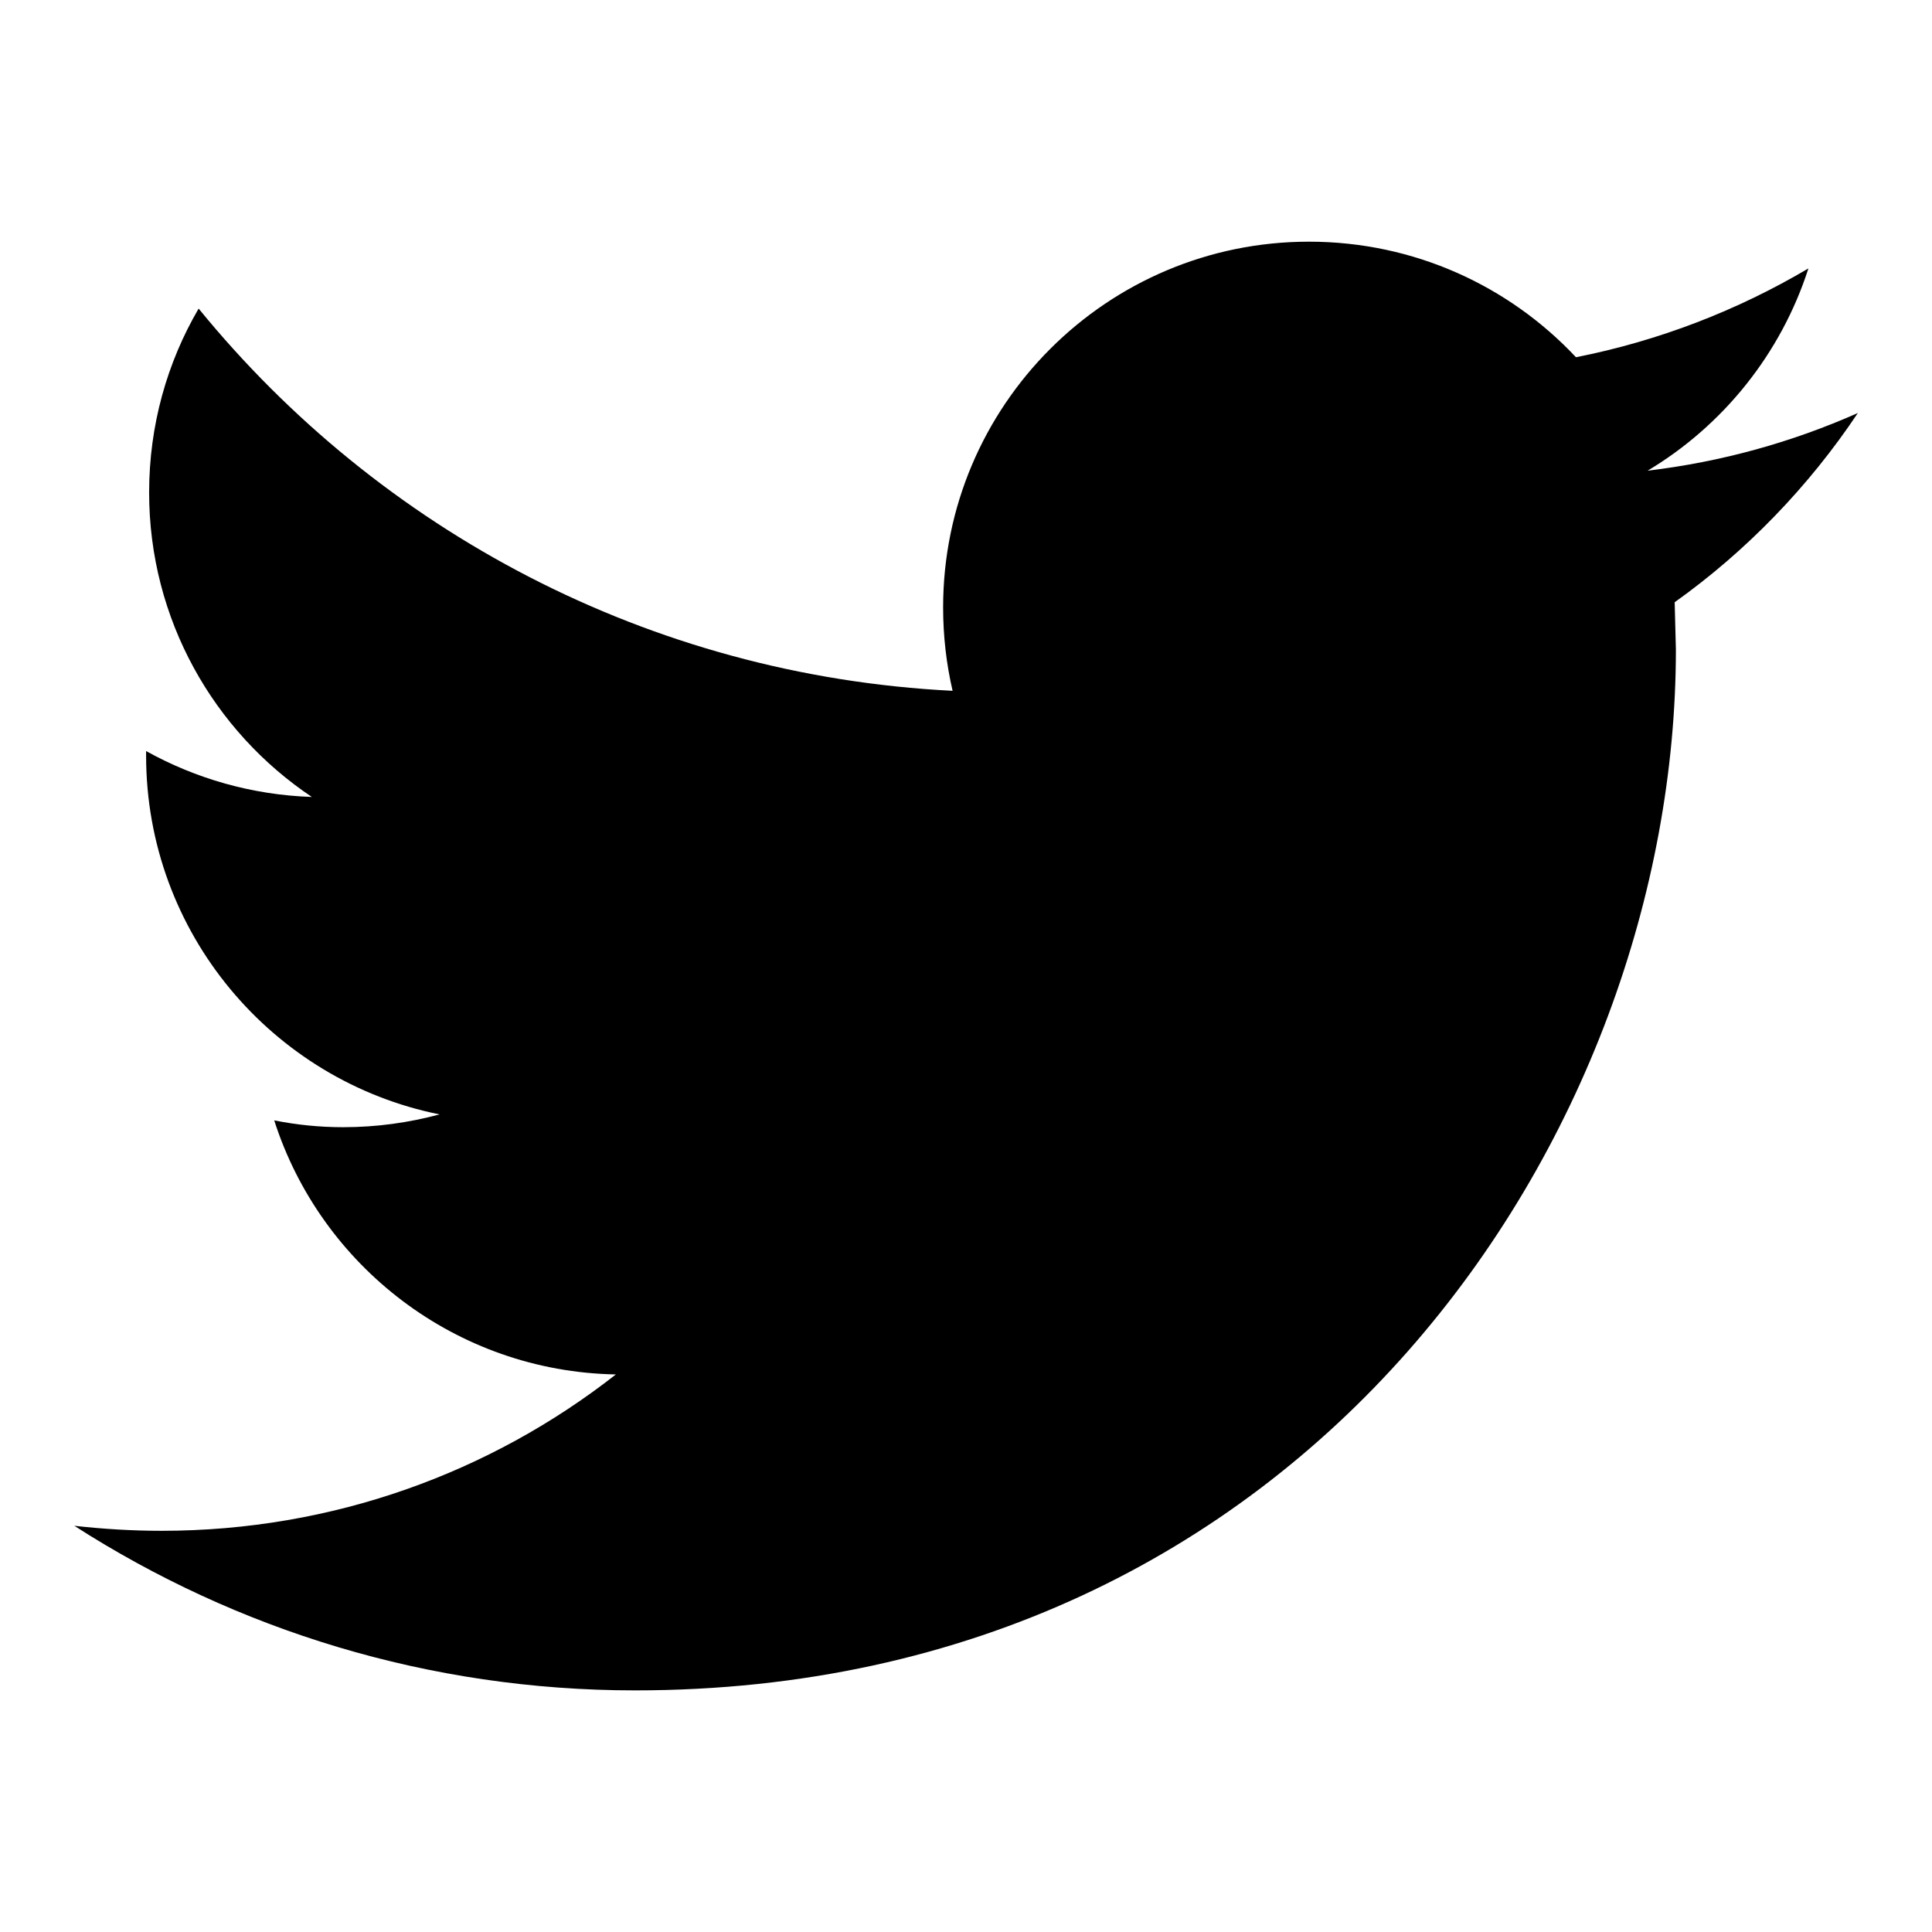
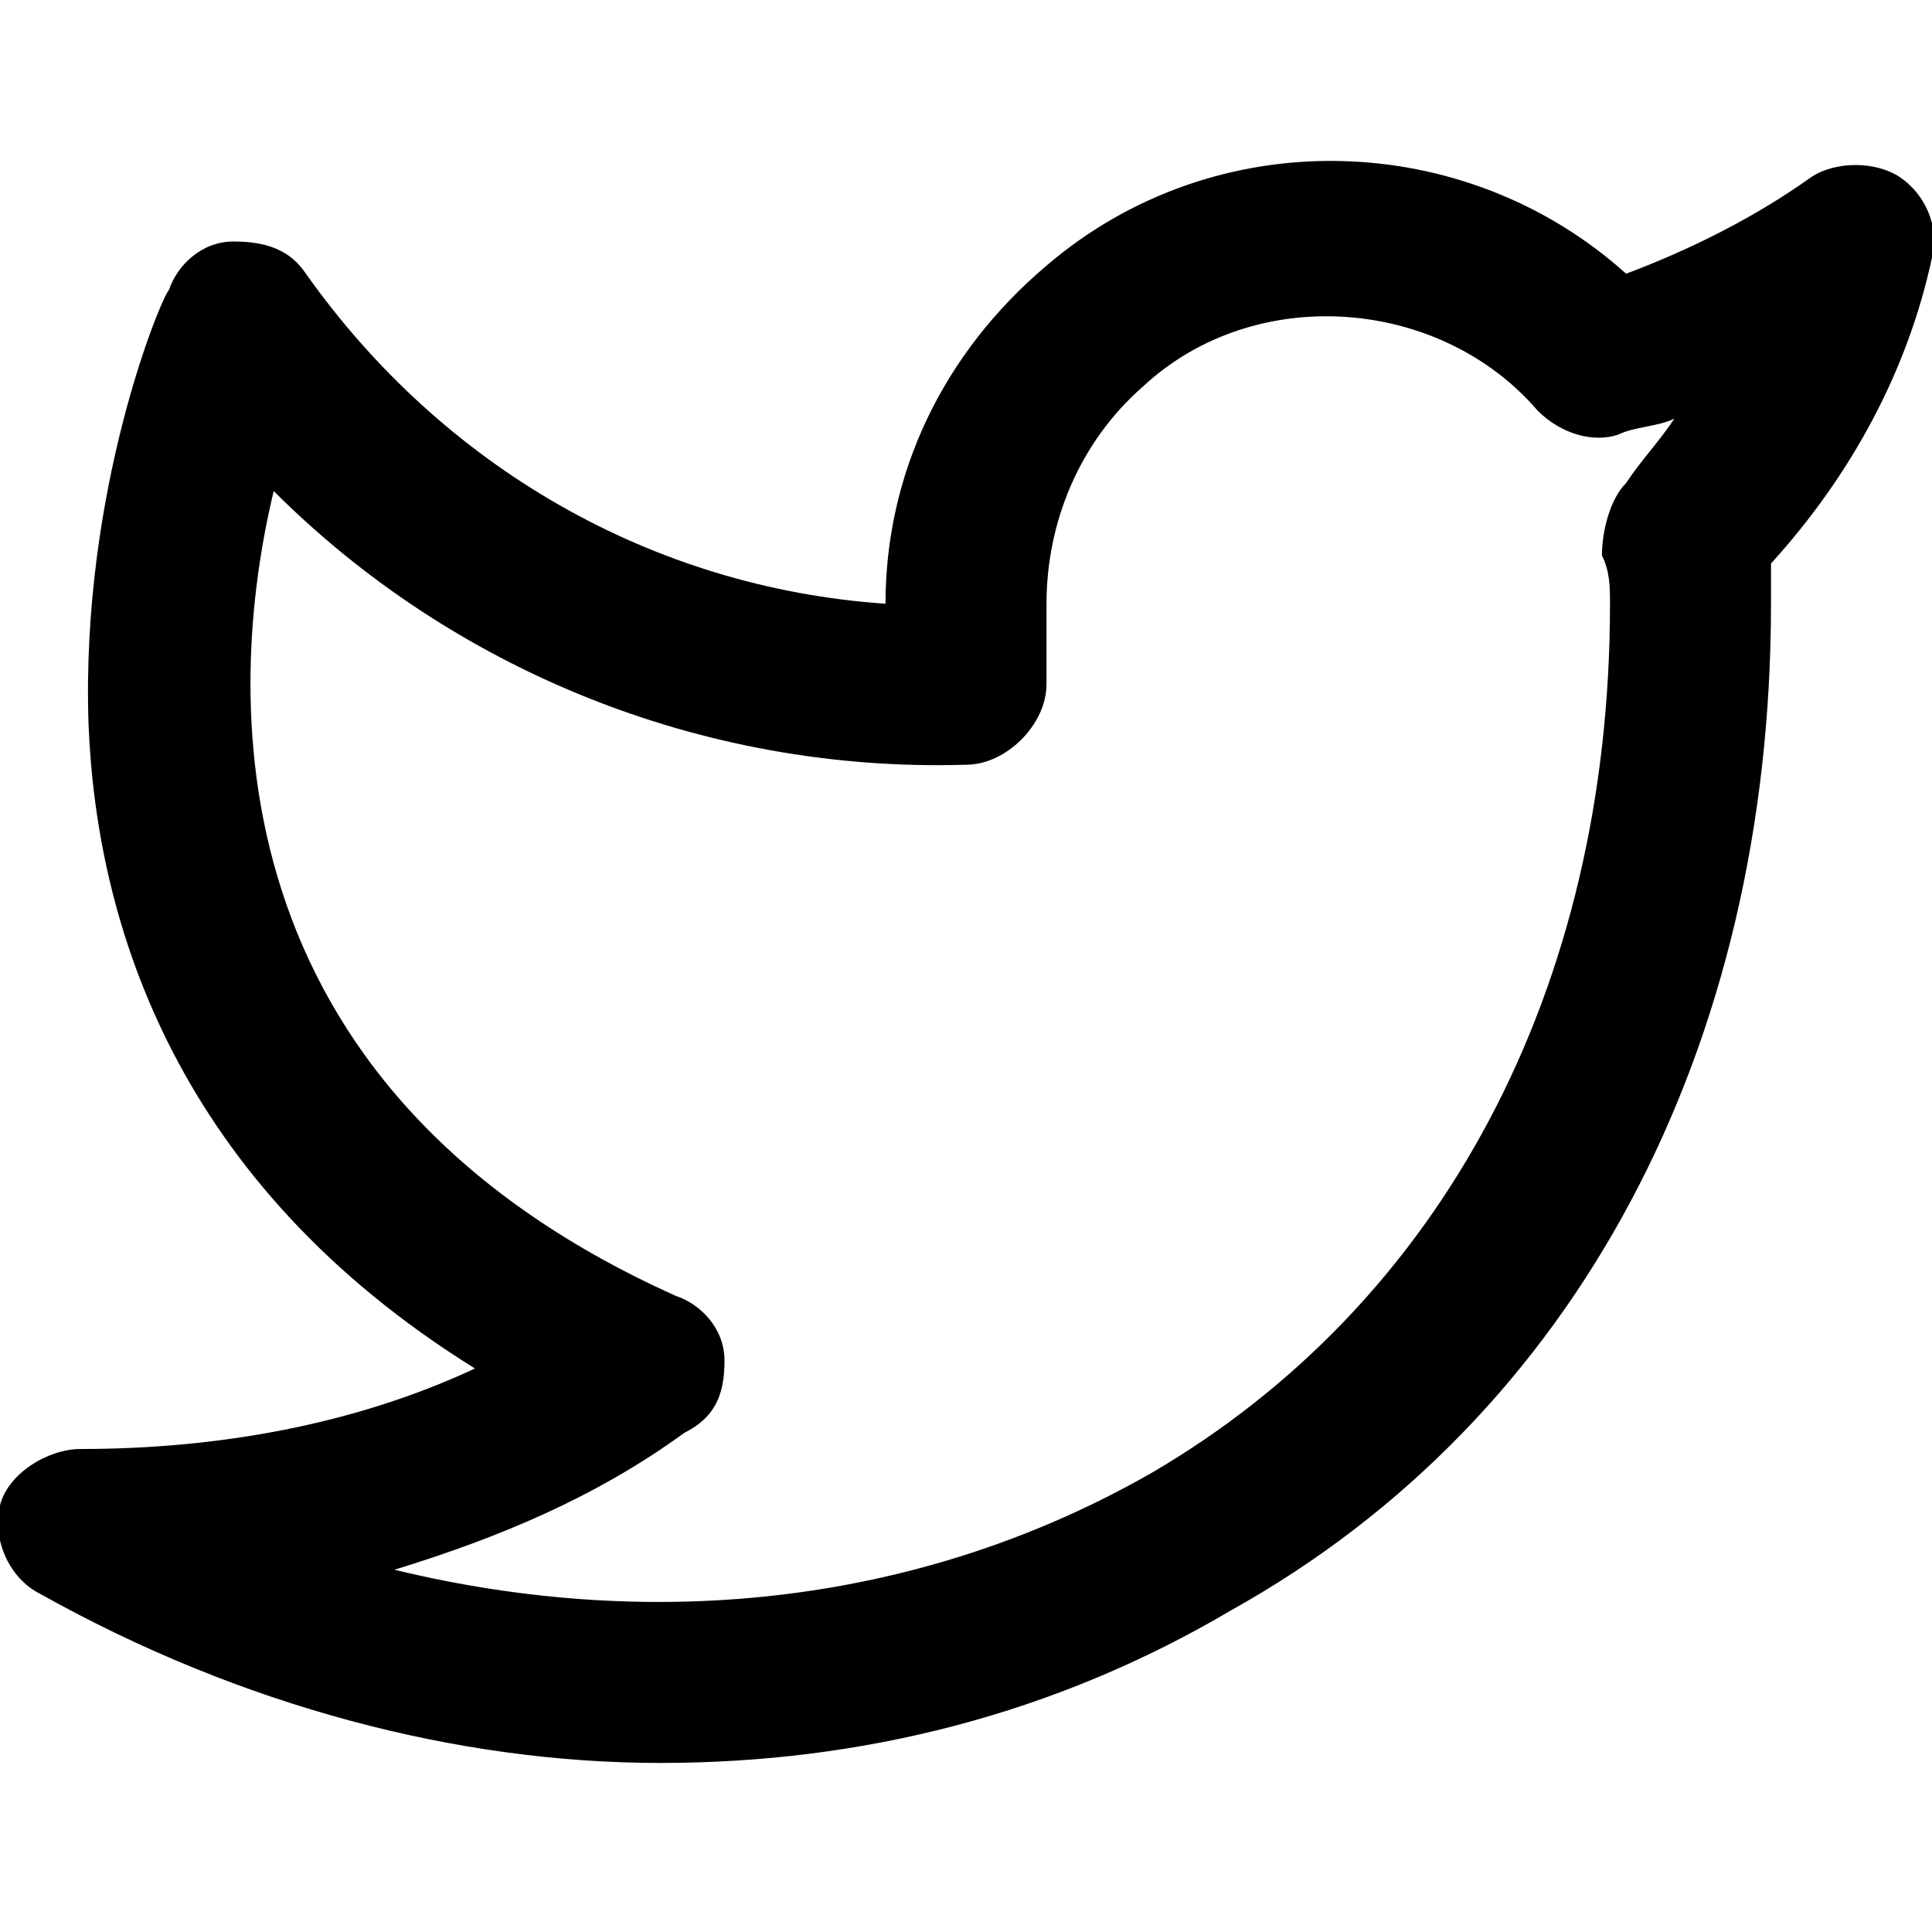
- <svg xmlns="http://www.w3.org/2000/svg" version="1.1" width="32" height="32" viewBox="0 0 32 32">
-   <path d="M30.769 6.842c-1.087 0.482-2.254 0.808-3.479 0.954 1.251-0.749 2.209-1.938 2.663-3.35-1.174 0.694-2.47 1.198-3.85 1.471-1.106-1.179-2.678-1.914-4.422-1.914-3.346 0-6.060 2.713-6.060 6.058 0 0.474 0.054 0.938 0.157 1.381-5.035-0.253-9.5-2.665-12.488-6.331-0.522 0.893-0.82 1.934-0.82 3.046 0 2.102 1.071 3.957 2.695 5.043-0.993-0.033-1.927-0.306-2.745-0.76v0.076c0 2.935 2.089 5.384 4.86 5.942-0.508 0.137-1.043 0.212-1.597 0.212-0.391 0-0.77-0.039-1.141-0.113 0.771 2.409 3.009 4.16 5.659 4.208-2.073 1.624-4.686 2.59-7.525 2.59-0.489 0-0.971-0.030-1.445-0.083 2.682 1.722 5.866 2.726 9.288 2.726 11.147 0 17.239-9.233 17.239-17.239l-0.020-0.784c1.19-0.849 2.22-1.916 3.031-3.13z" />
+ <svg xmlns="http://www.w3.org/2000/svg" version="1.1" width="24" height="24" viewBox="0 0 24 24">
+   <path d="M23.6 2.2c-0.3-0.2-0.8-0.2-1.1 0-0.7 0.5-1.5 0.9-2.3 1.2-2-1.8-5.1-1.9-7.2-0.1-1.3 1.1-2 2.6-2 4.2-2.9-0.2-5.5-1.7-7.2-4.1-0.2-0.3-0.5-0.4-0.9-0.4s-0.7 0.3-0.8 0.6c-0.1 0.1-1.1 2.5-1 5.4 0.1 2.5 1.1 5.7 4.8 8-1.5 0.7-3.2 1-4.9 1-0.4 0-0.9 0.3-1 0.7s0.1 0.9 0.5 1.1c2.5 1.4 5.2 2.1 7.7 2.1s4.9-0.6 7.1-1.9c4.3-2.4 6.7-7 6.7-12.5 0-0.2 0-0.3 0-0.5 1-1.1 1.7-2.4 2-3.8 0.1-0.4-0.1-0.8-0.4-1zM20.2 6c-0.2 0.2-0.3 0.6-0.3 0.9 0.1 0.2 0.1 0.4 0.1 0.6 0 4.8-2.1 8.7-5.7 10.8-2.8 1.6-6.1 2-9.4 1.2 1.3-0.4 2.5-0.9 3.6-1.7 0.4-0.2 0.5-0.5 0.5-0.9s-0.3-0.7-0.6-0.8c-5.8-2.6-5.6-7.5-5-10 2.2 2.2 5.3 3.5 8.6 3.4 0.5 0 1-0.5 1-1v-1c0-1 0.4-2 1.2-2.7 1.4-1.3 3.7-1.1 4.9 0.3 0.3 0.3 0.7 0.4 1 0.3 0.2-0.1 0.5-0.1 0.7-0.2-0.2 0.3-0.4 0.5-0.6 0.8z" />
</svg>
